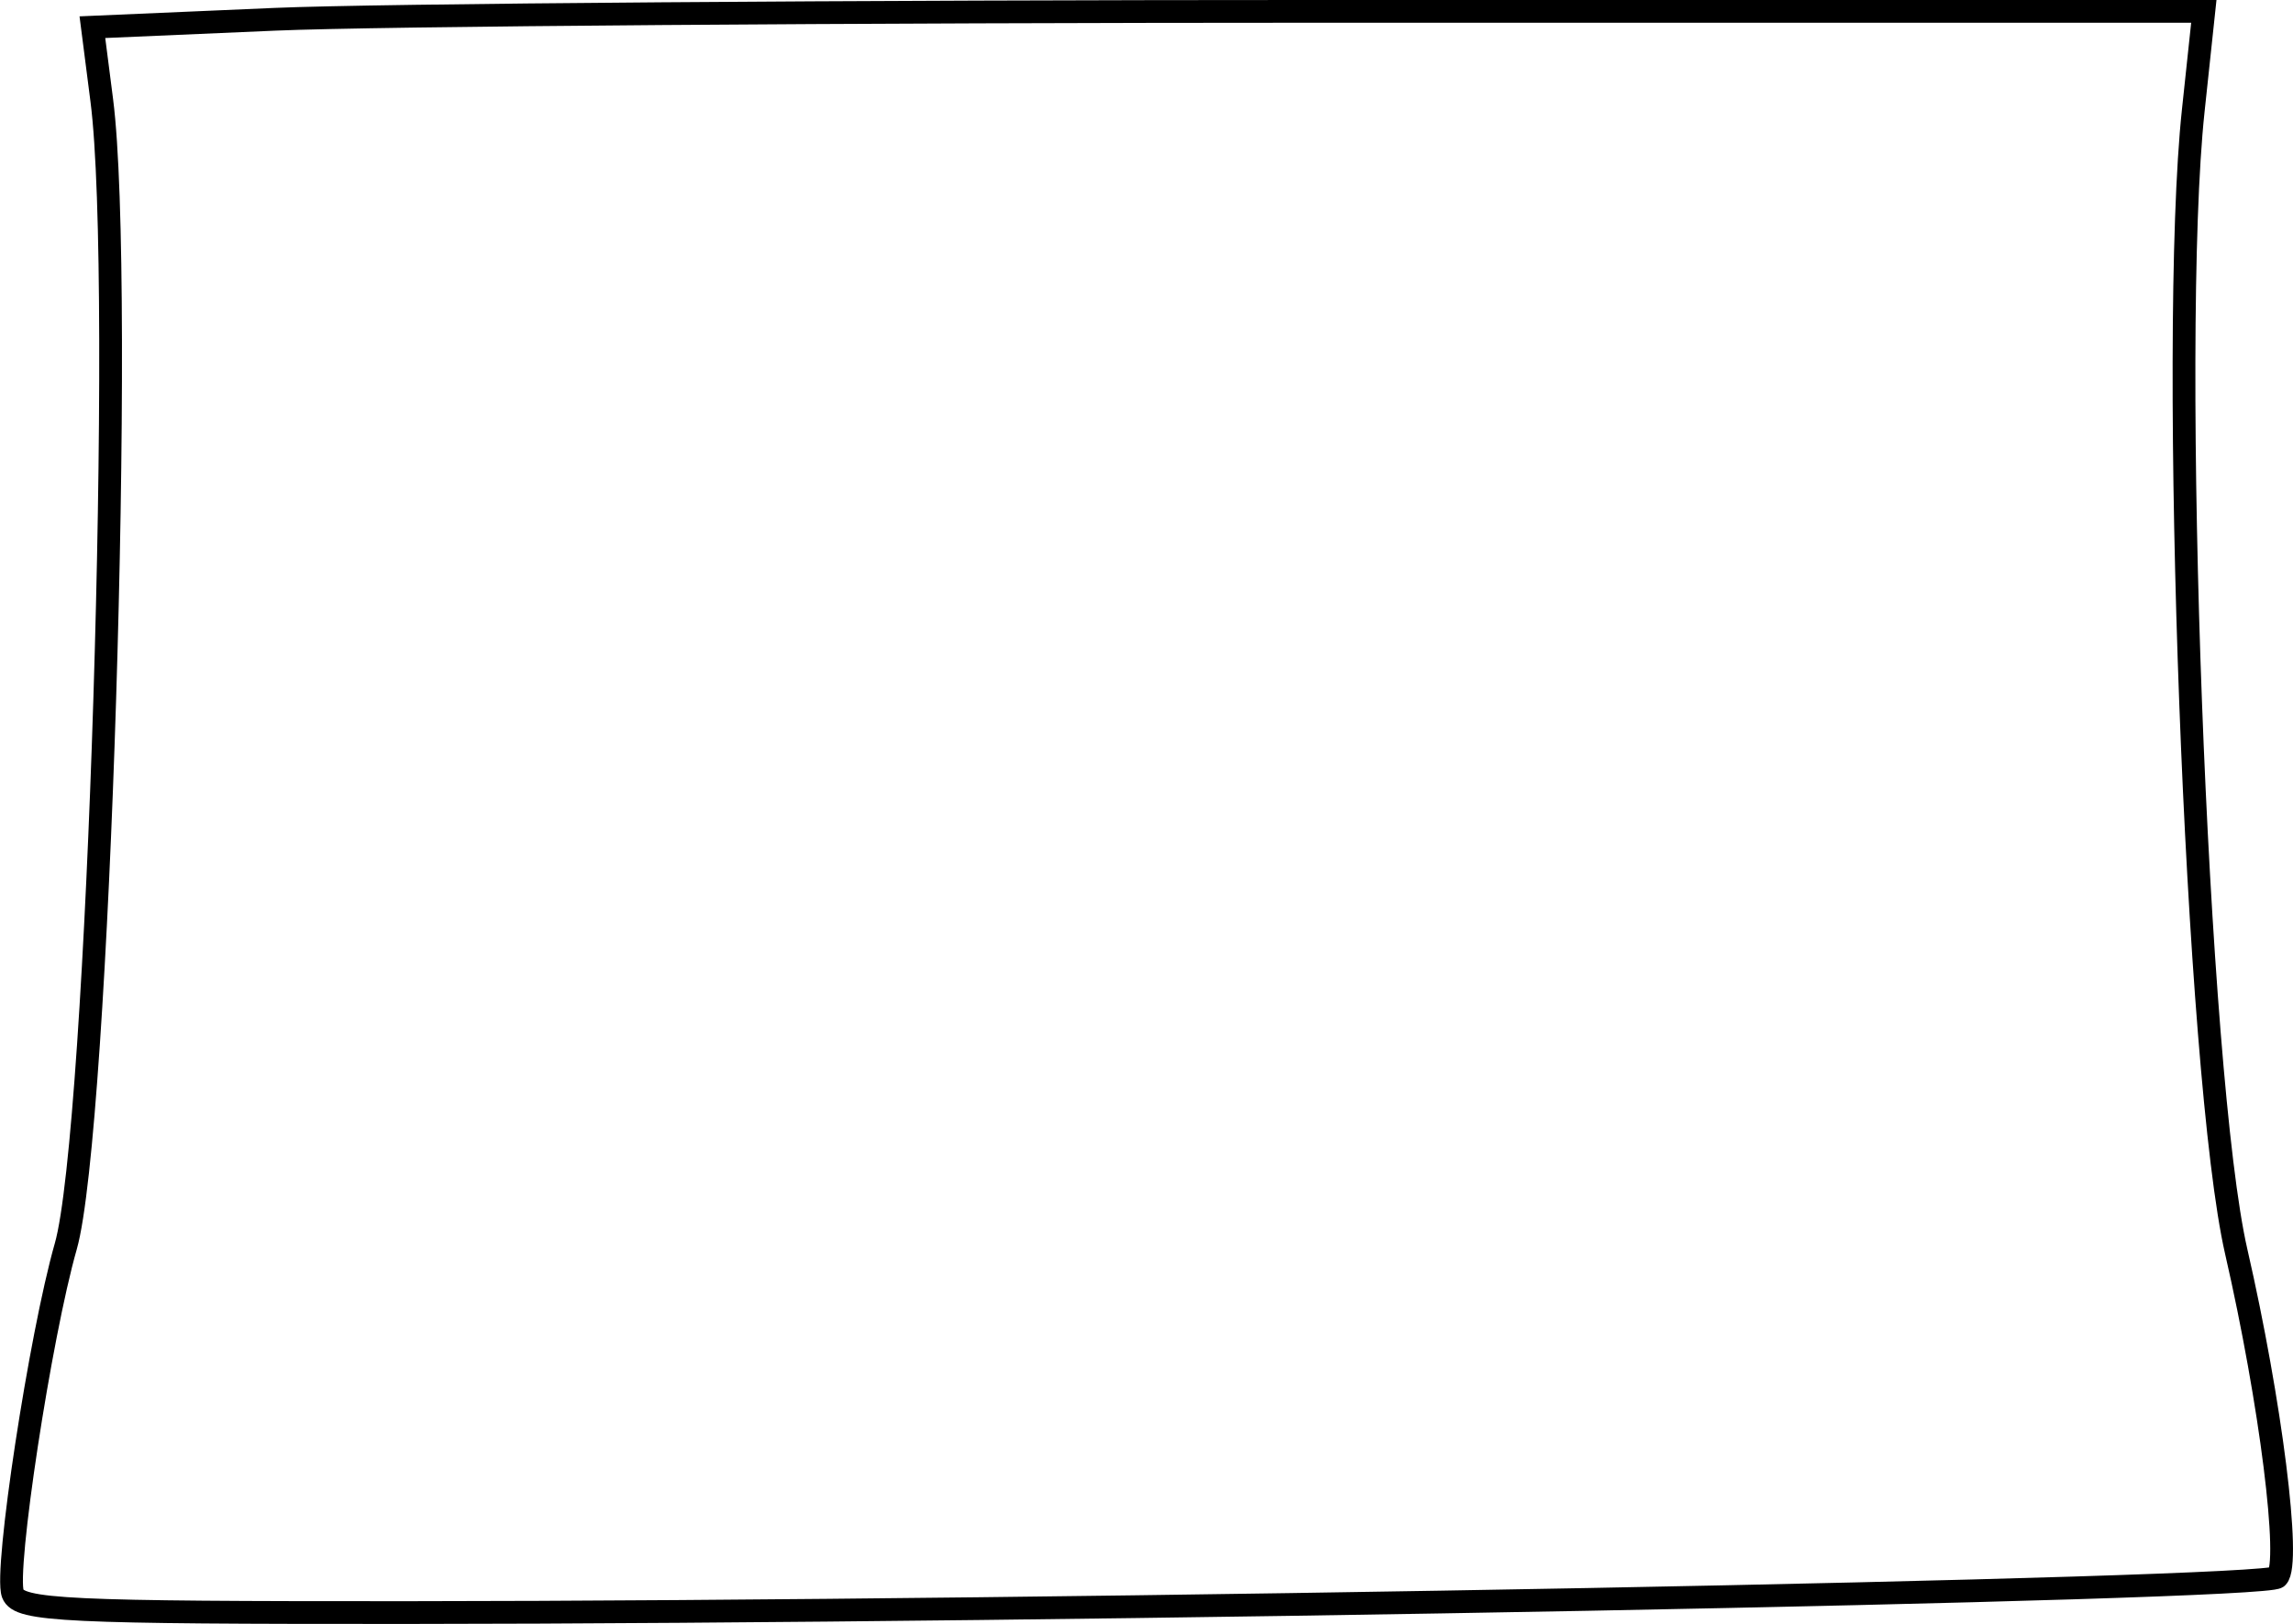
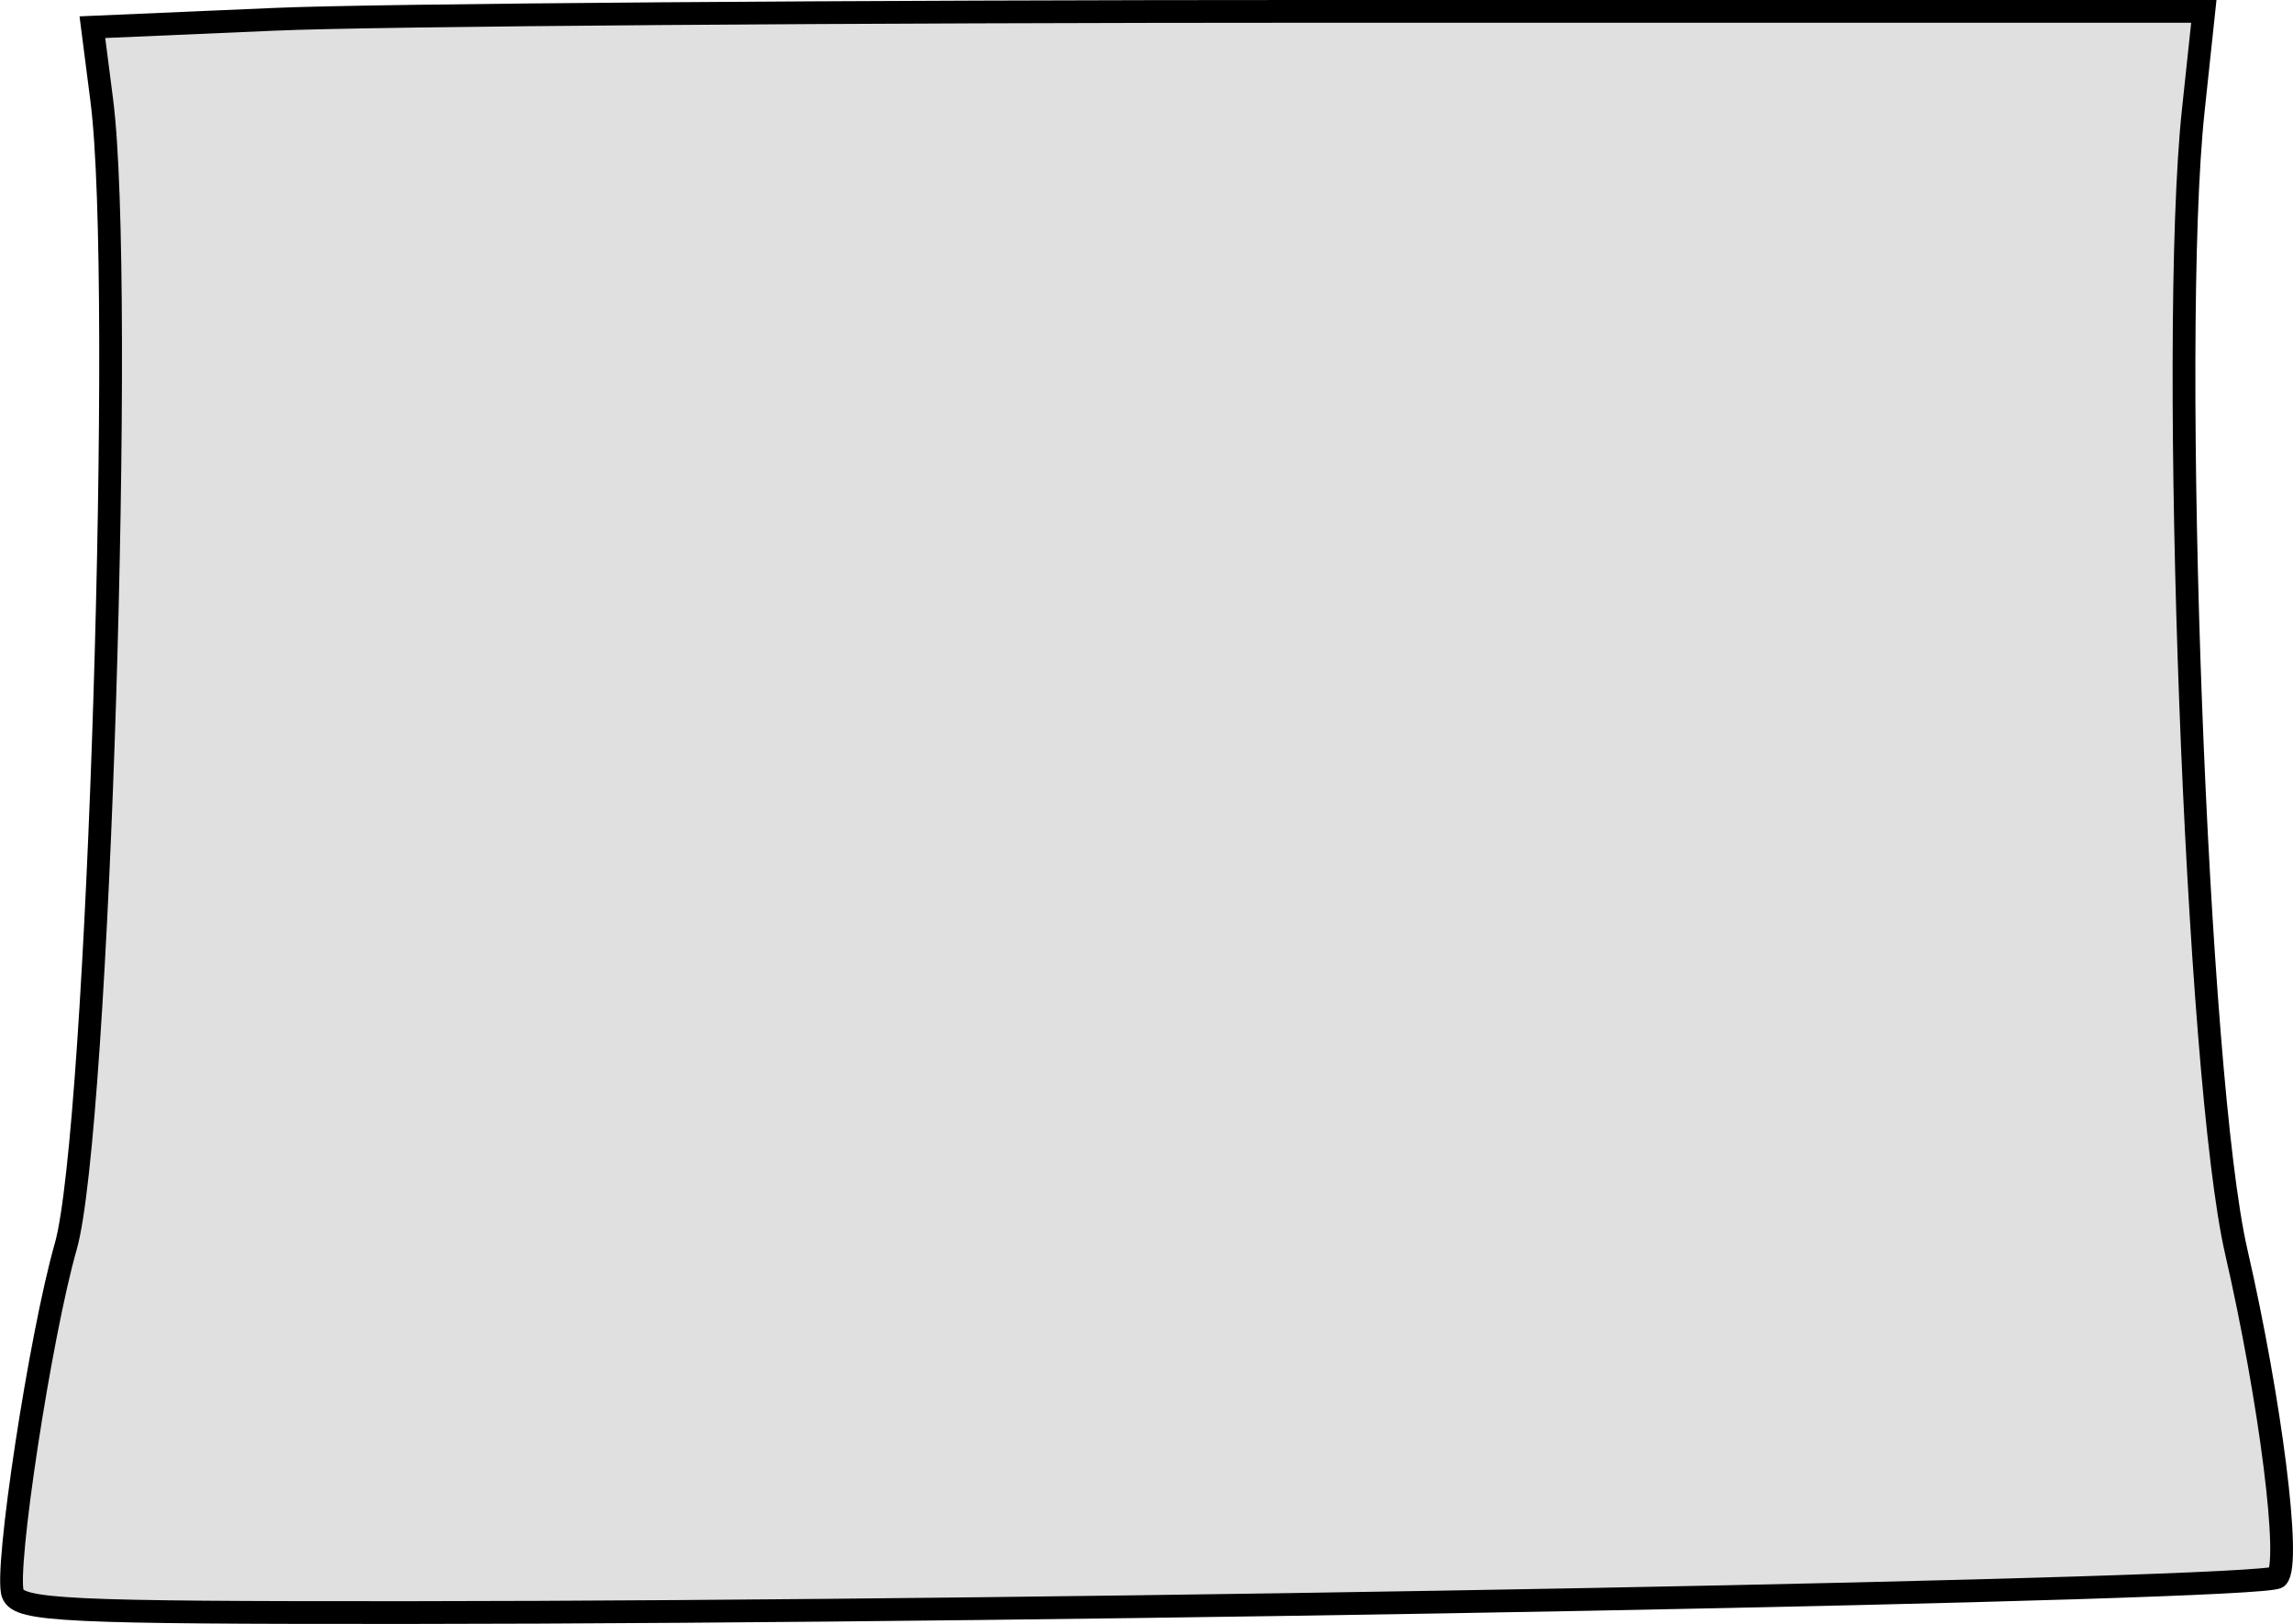
<svg xmlns="http://www.w3.org/2000/svg" width="86.271mm" height="61.112mm" viewBox="0 0 86.271 61.112" version="1.1" id="svg1" xml:space="preserve">
  <defs id="defs1" />
-   <path style="fill:#00ffff;fill-opacity:0;stroke:#000000;stroke-width:0.856;stroke-dasharray:none" d="m 0.482,59.973 c -0.321,-0.836 1.033,-9.713 1.993,-13.071 1.226,-4.289 2.232,-36.285 1.355,-43.118 l -0.354,-2.761 6.883,-0.298 c 3.786,-0.164 21.66,-0.298 39.72,-0.298 h 32.837 L 82.518,4.166 c -0.924,8.668 0.121,36.414 1.617,42.932 1.298,5.659 2.063,11.735 1.543,12.256 -0.468,0.468 -45.254,1.315 -70.293,1.33 -12.944,0.007 -14.659,-0.074 -14.903,-0.711 z" id="lowerBack" />
+   <path style="fill:#E0E0E0;fill-opacity:1;stroke:#000000;stroke-width:0.856;stroke-dasharray:none" d="m 0.482,59.973 c -0.321,-0.836 1.033,-9.713 1.993,-13.071 1.226,-4.289 2.232,-36.285 1.355,-43.118 l -0.354,-2.761 6.883,-0.298 c 3.786,-0.164 21.66,-0.298 39.72,-0.298 h 32.837 L 82.518,4.166 c -0.924,8.668 0.121,36.414 1.617,42.932 1.298,5.659 2.063,11.735 1.543,12.256 -0.468,0.468 -45.254,1.315 -70.293,1.33 -12.944,0.007 -14.659,-0.074 -14.903,-0.711 z" id="lowerBack" />
</svg>
